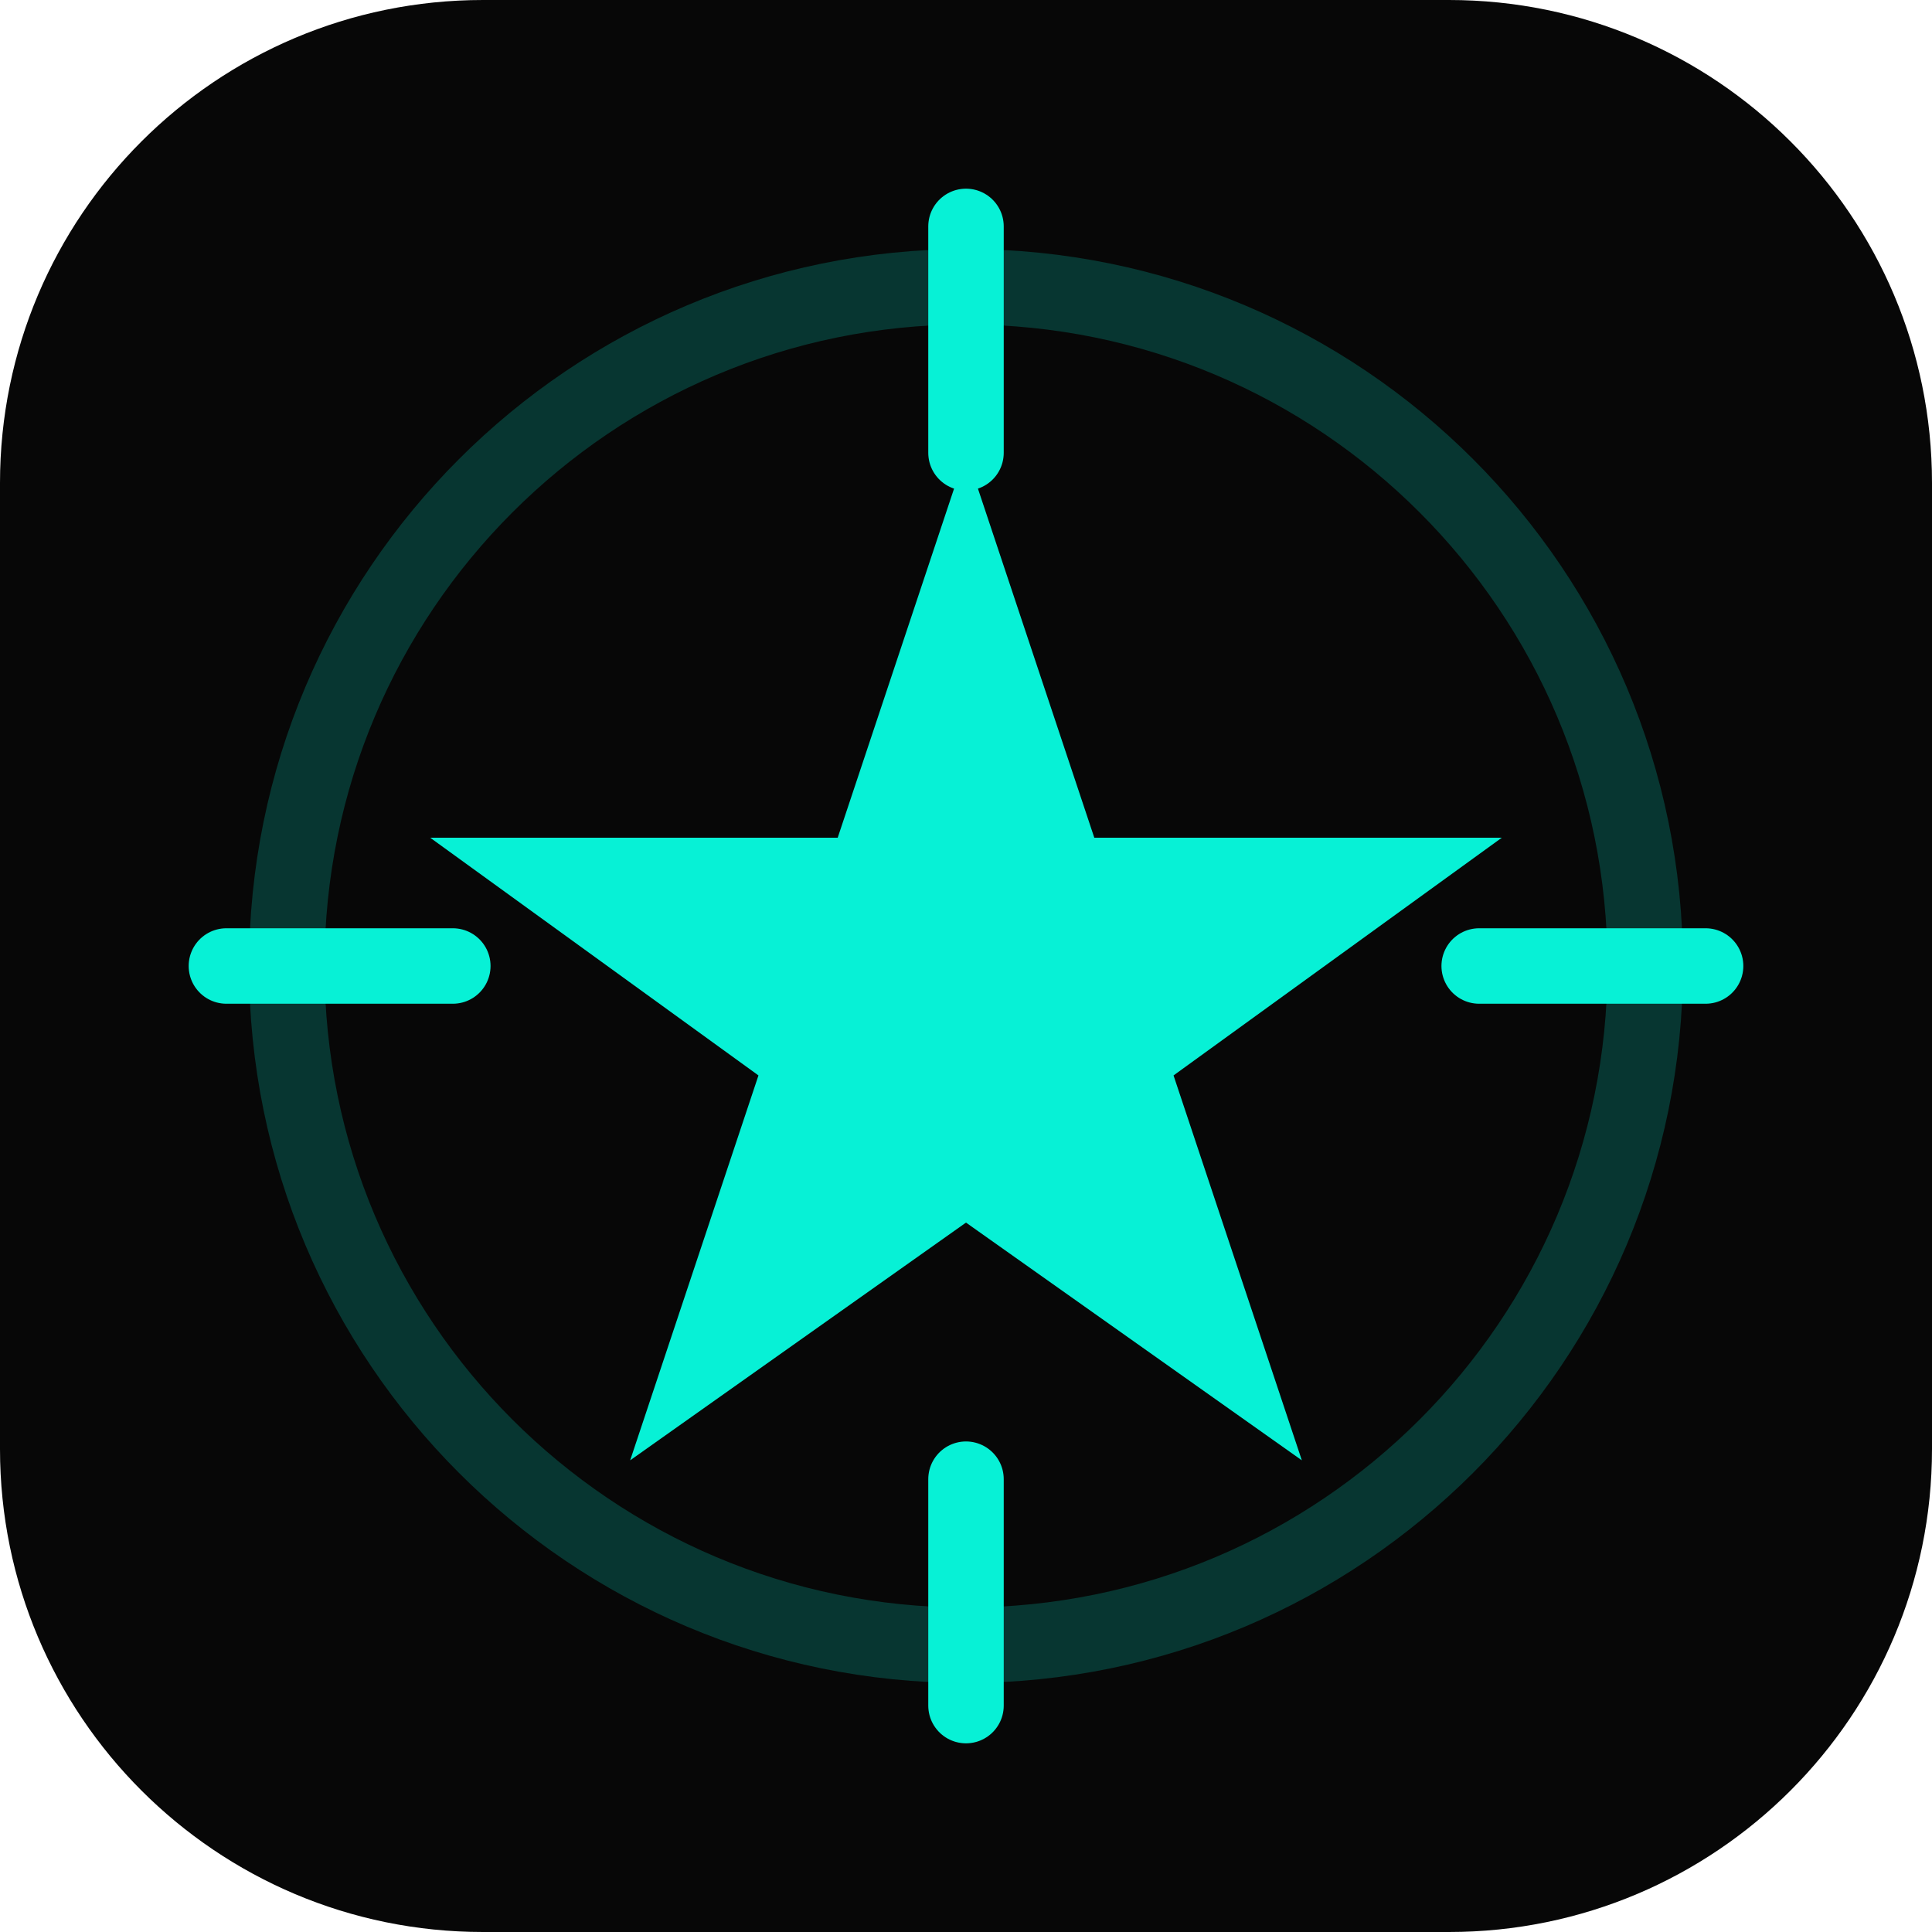
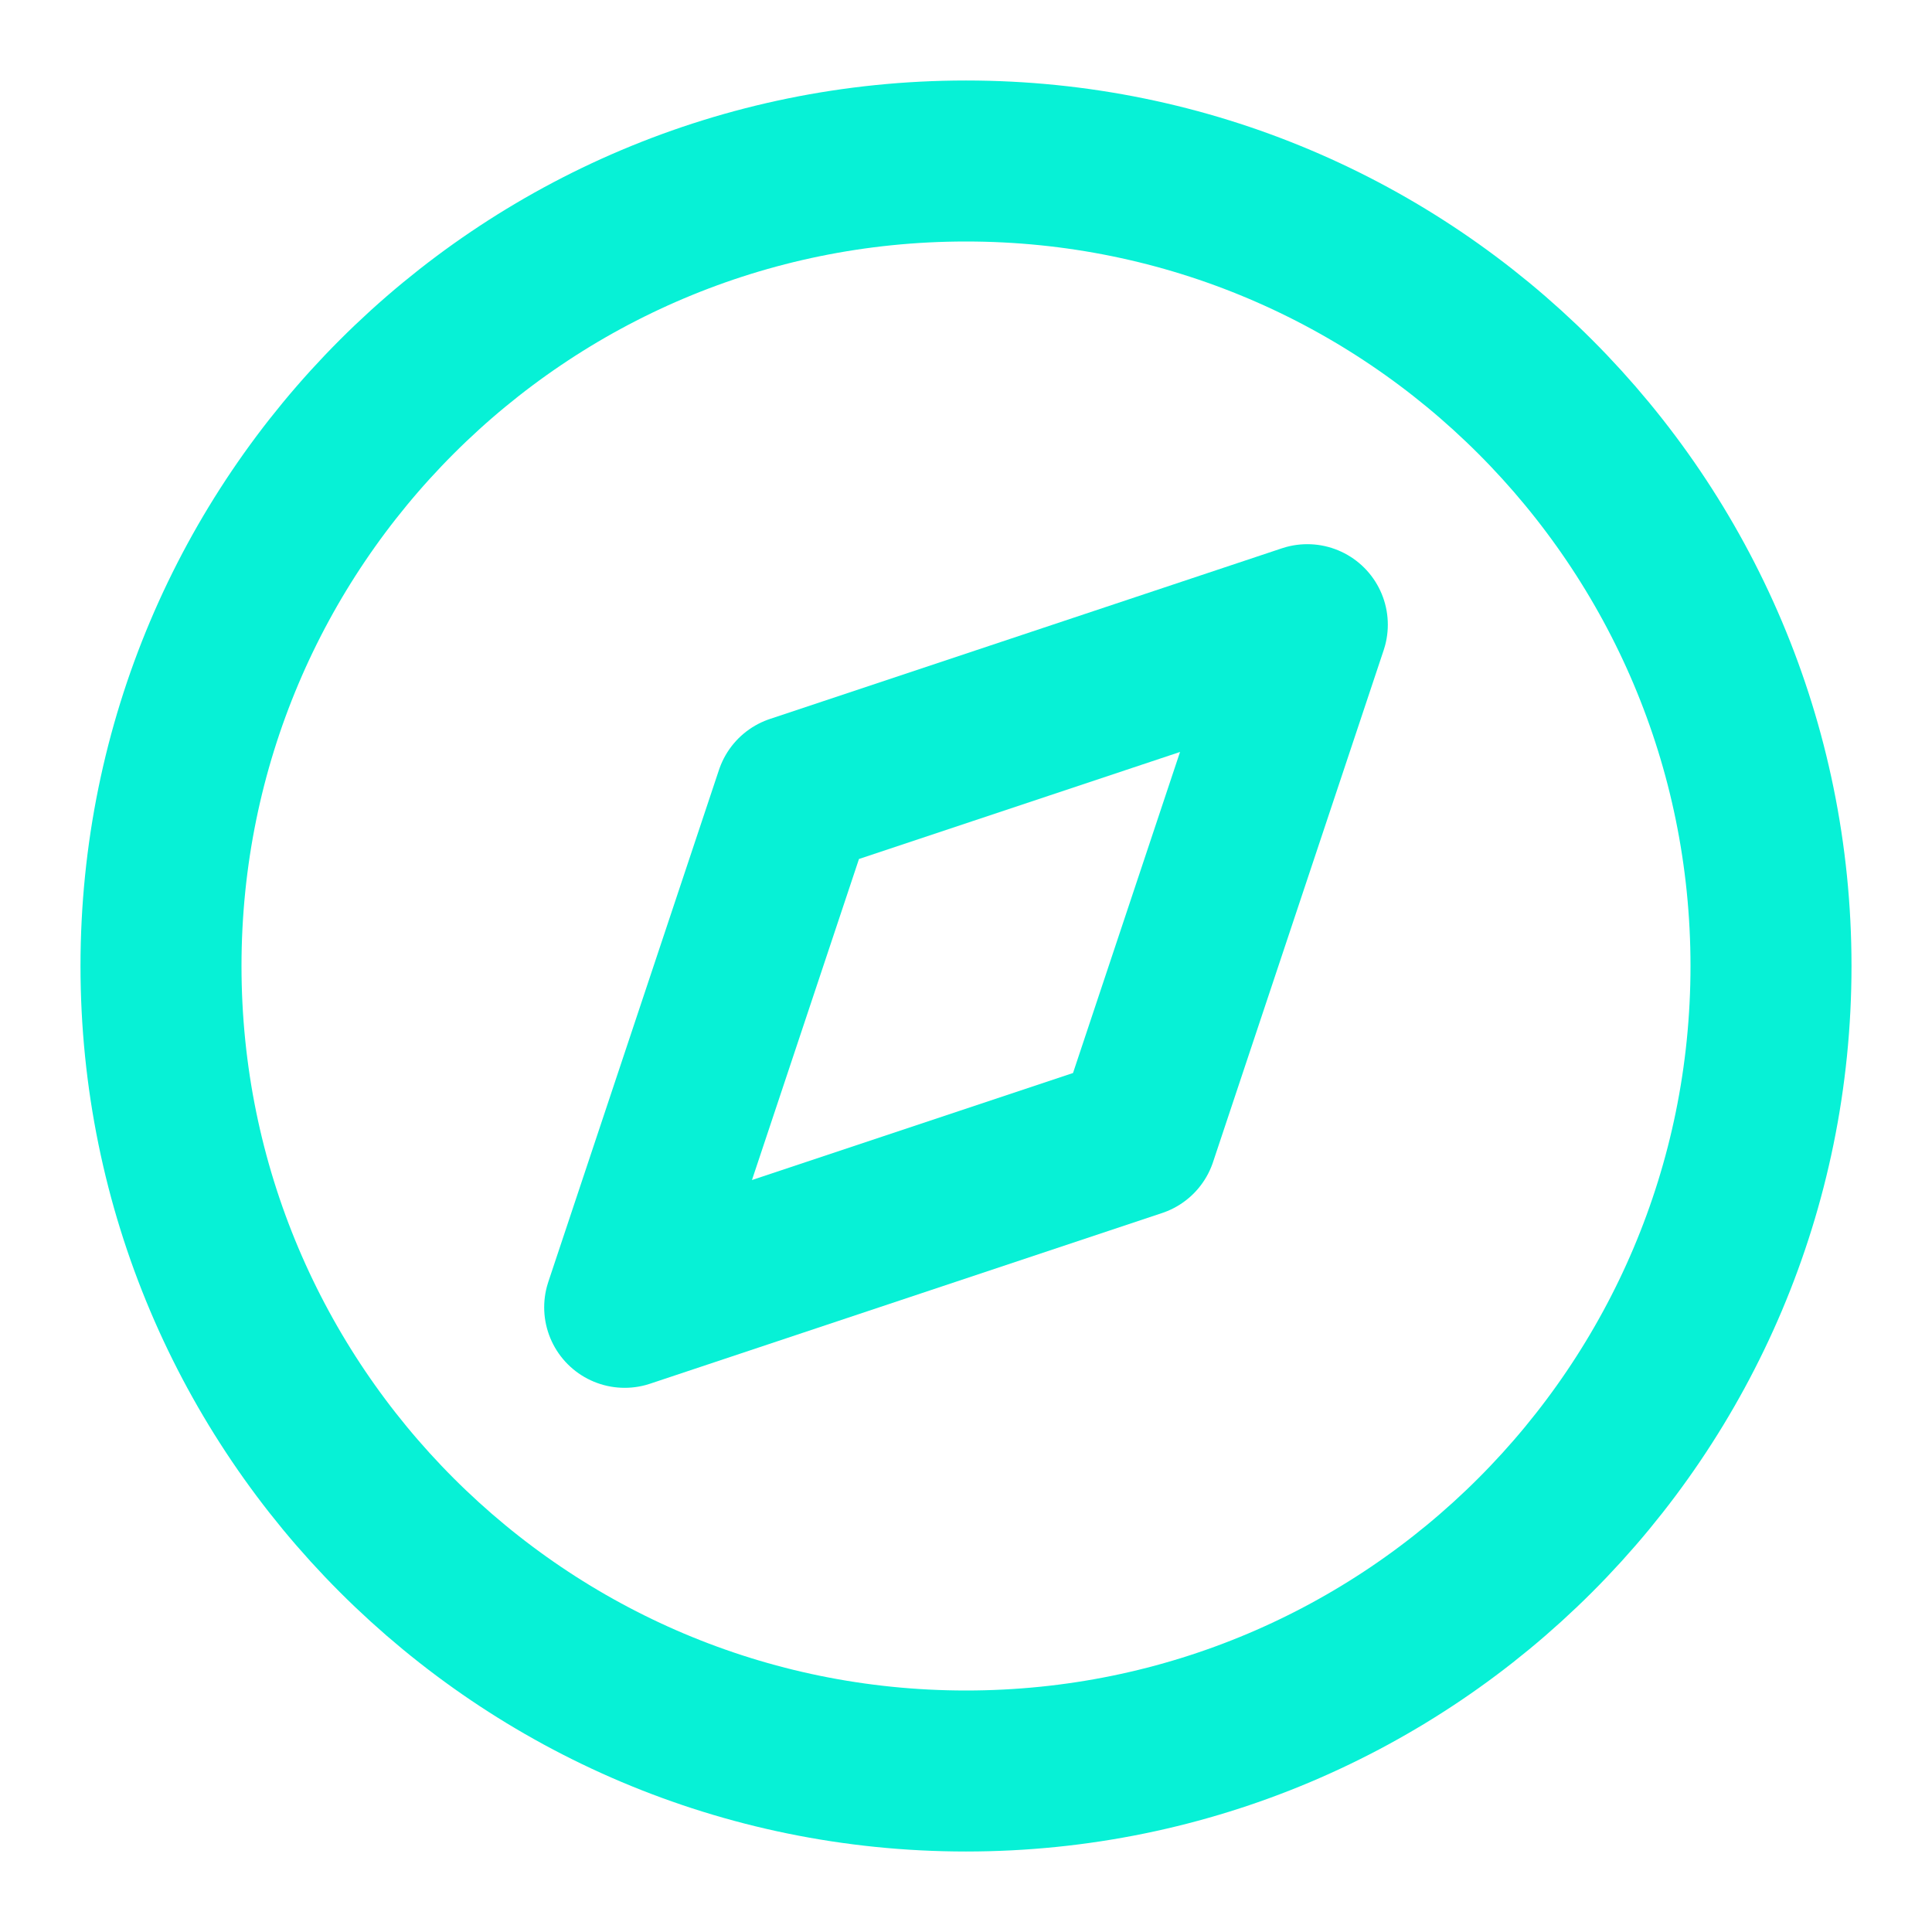
- <svg xmlns="http://www.w3.org/2000/svg" width="512" height="512" viewBox="0 0 512 512" fill="none">
-   <rect width="512" height="512" rx="128" fill="#070707" />
-   <circle cx="256" cy="256" r="180" stroke="#07F1D6" stroke-width="20" opacity="0.2" />
-   <path d="M256 120L290 222H398L311 285L345 387L256 324L167 387L201 285L114 222H222L256 120Z" fill="#07F1D6" />
-   <path d="M256 60V120M256 452V392M60 256H120M452 256H392" stroke="#07F1D6" stroke-width="20" stroke-linecap="round" />
+ <svg xmlns="http://www.w3.org/2000/svg" viewBox="0 0 24 24" fill="none" stroke="#07F1D6" stroke-width="2" stroke-linecap="round" stroke-linejoin="round">
+   <circle cx="12" cy="12" r="10" />
+   <polygon points="16.24 7.76 14.12 14.12 7.76 16.24 9.88 9.88 16.24 7.76" />
</svg>
